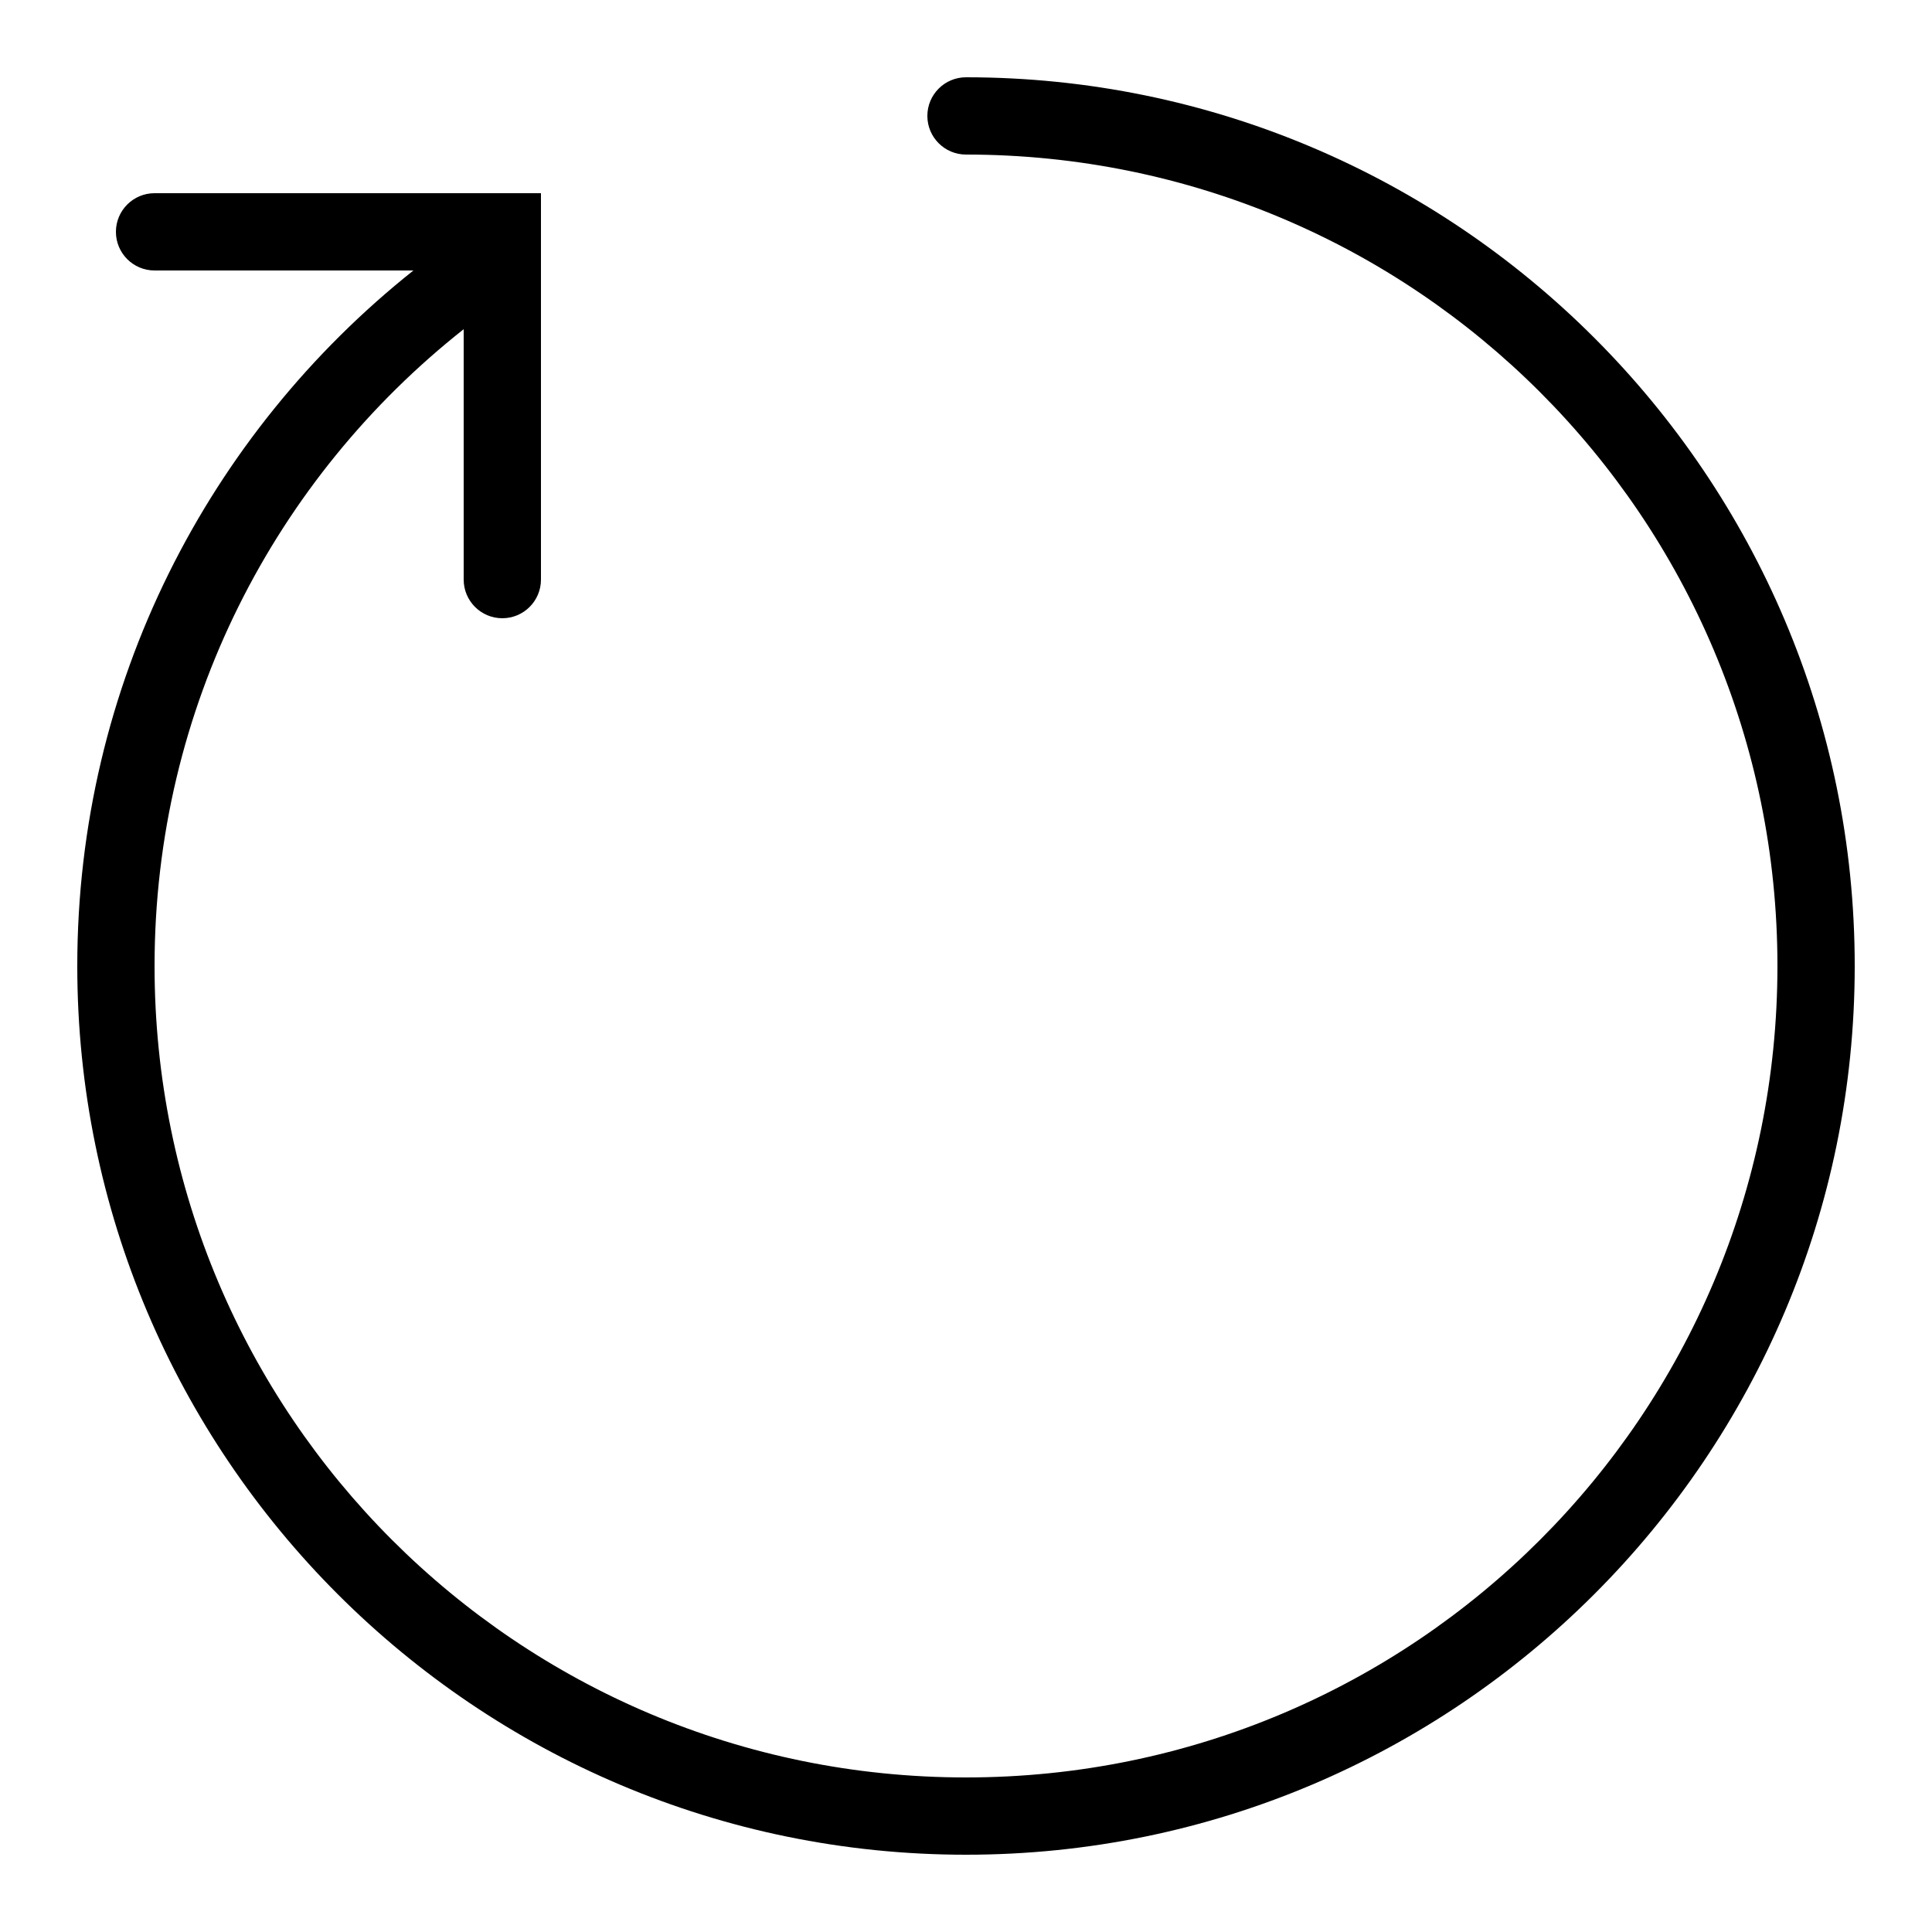
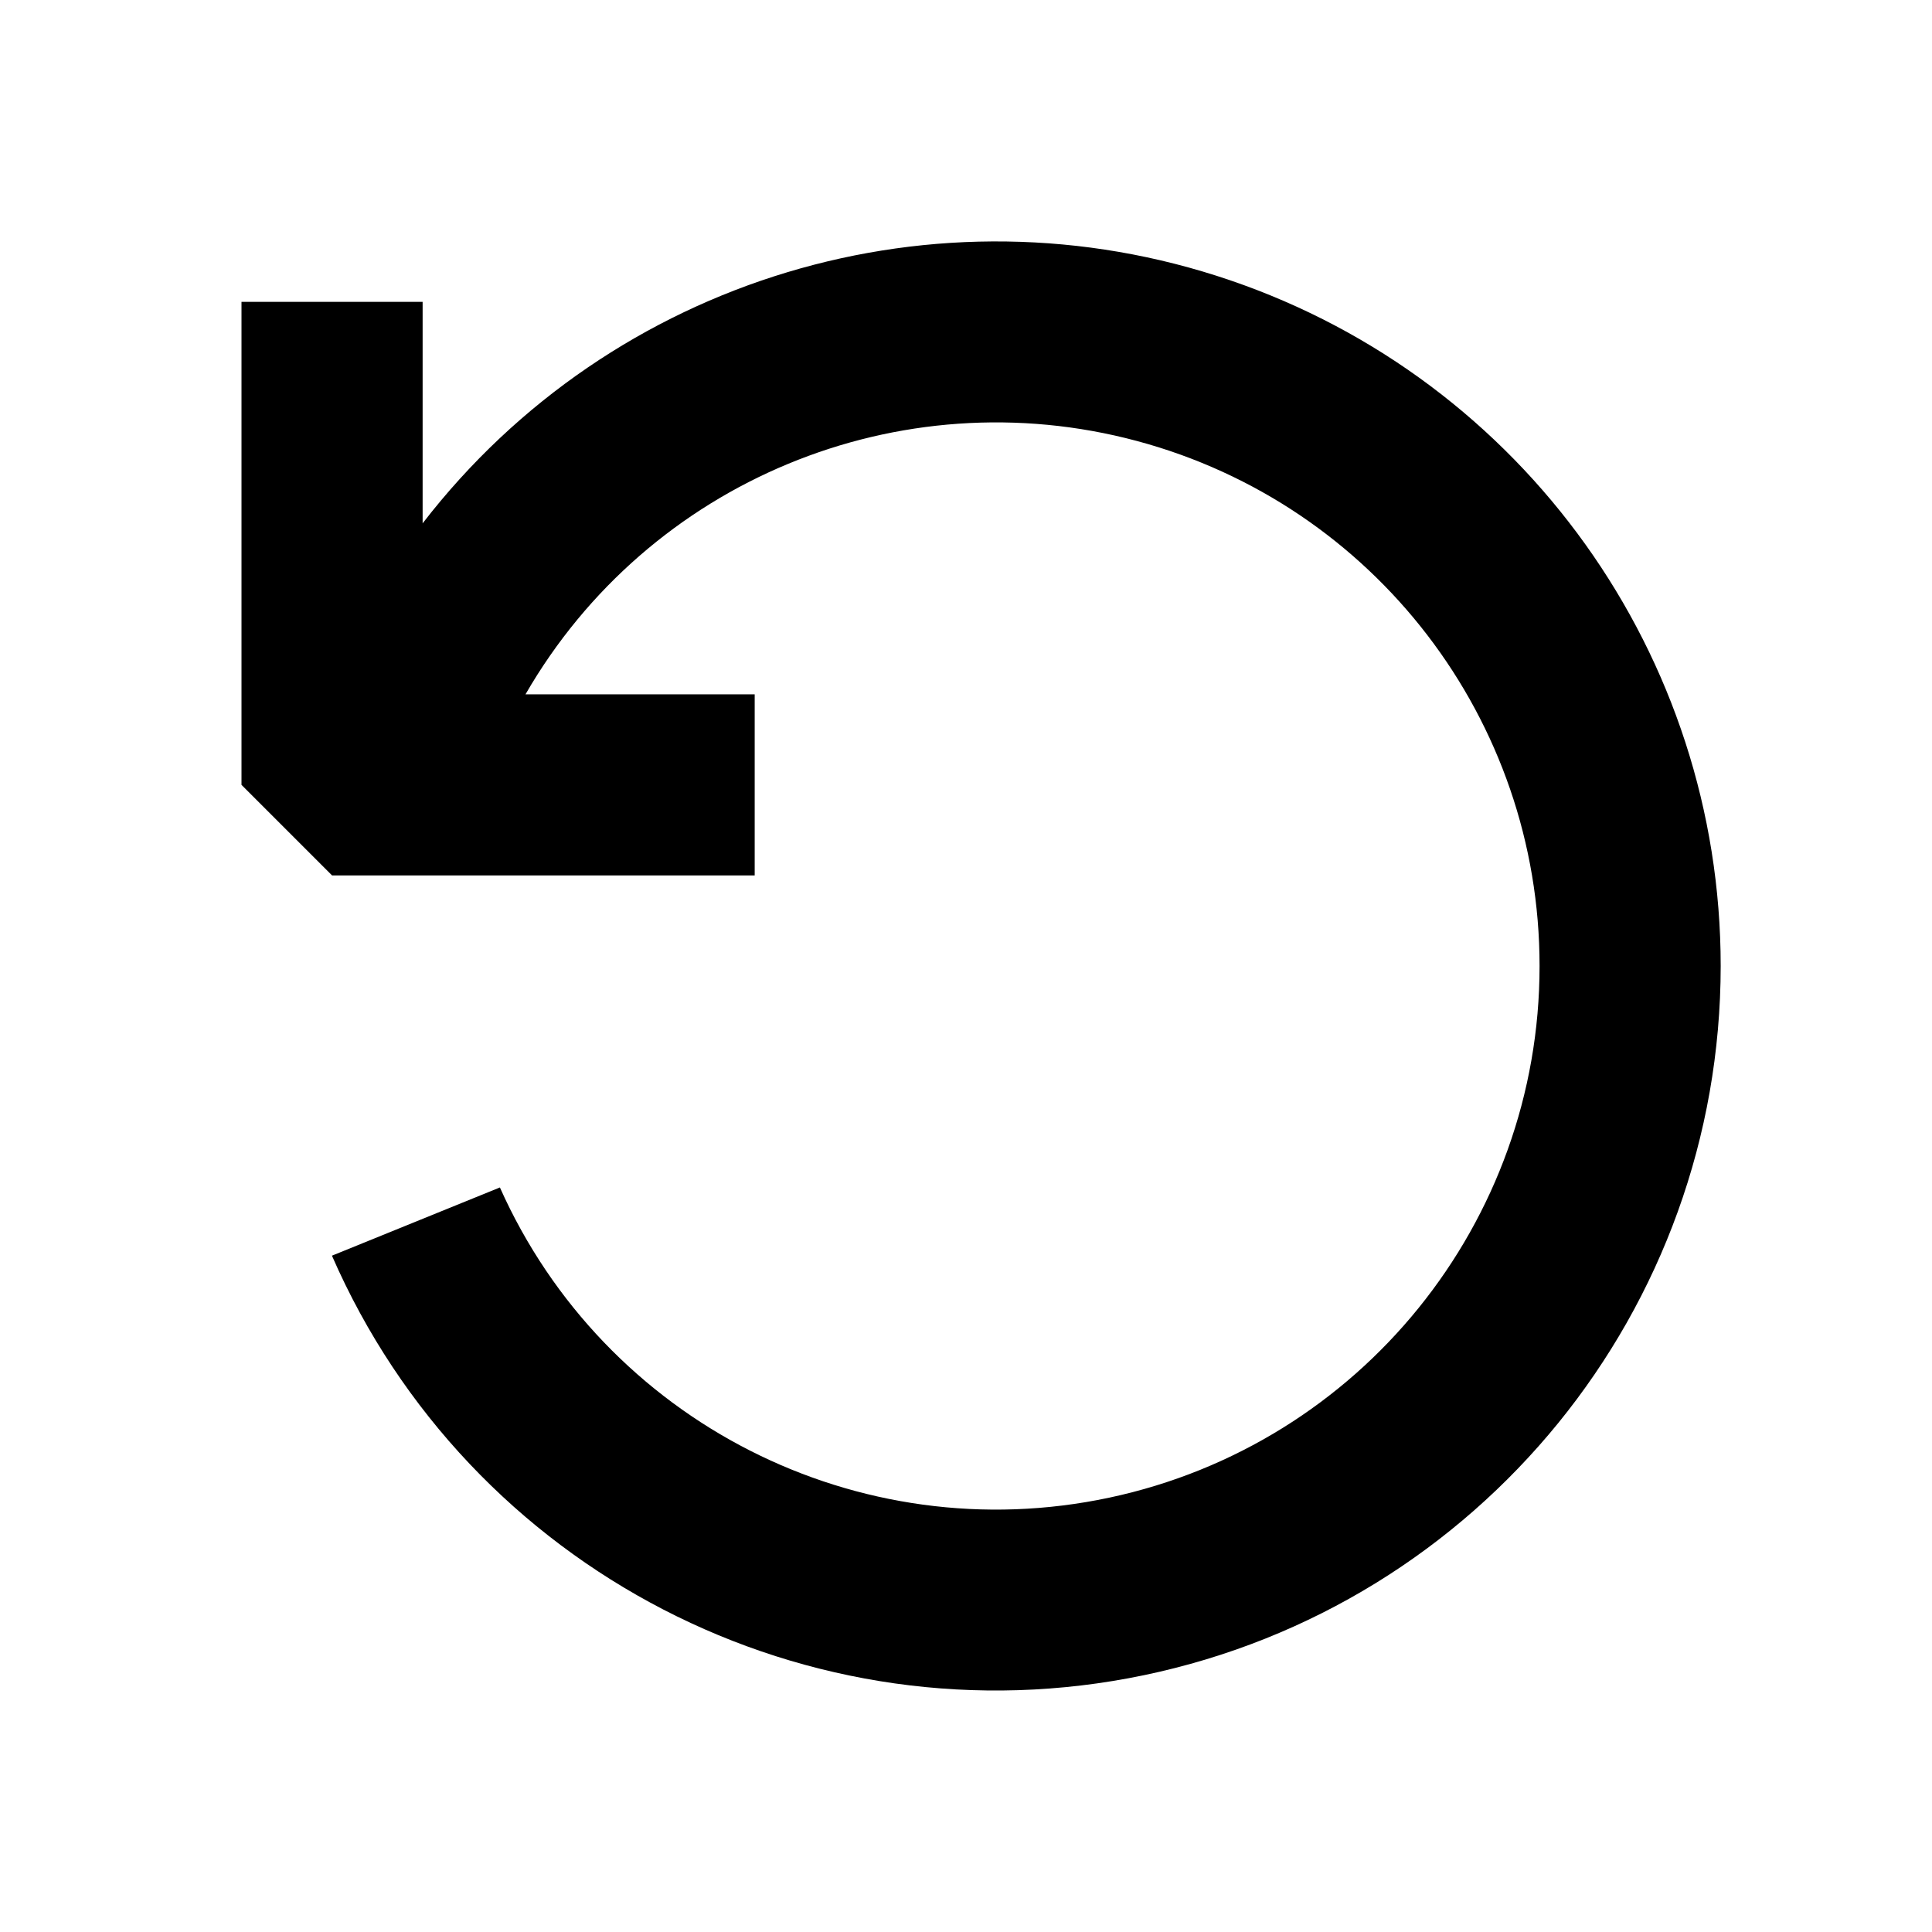
- <svg xmlns="http://www.w3.org/2000/svg" viewBox="0 0 50 50" width="50px" height="50px">
-   <path d="M 25 2 A 1 1 0 1 0 25 4 C 36.61 4 46 13.39 46 25 C 46 36.61 36.61 46 25 46 C 13.39 46 4 36.61 4 25 C 4 18.307 7.131 12.365 12 8.52 L 12 15 A 1 1 0 1 0 14 15 L 14 6.551 L 14 5 L 4 5 A 1 1 0 1 0 4 7 L 10.699 7 C 5.402 11.215 2 17.712 2 25 C 2 37.69 12.31 48 25 48 C 37.69 48 48 37.69 48 25 C 48 12.31 37.69 2 25 2 z" />
+ <svg xmlns="http://www.w3.org/2000/svg" width="800px" height="800px" viewBox="0 0 16 16" fill="#000000">
+   <path fill-rule="evenodd" clip-rule="evenodd" d="M12.75 8a4.5 4.5 0 0 1-8.61 1.834l-1.391.565A6.001 6.001 0 0 0 14.25 8 6 6 0 0 0 3.5 4.334V2.5H2v4l.75.75h3.5v-1.5H4.352A4.5 4.5 0 0 1 12.75 8z" />
</svg>
